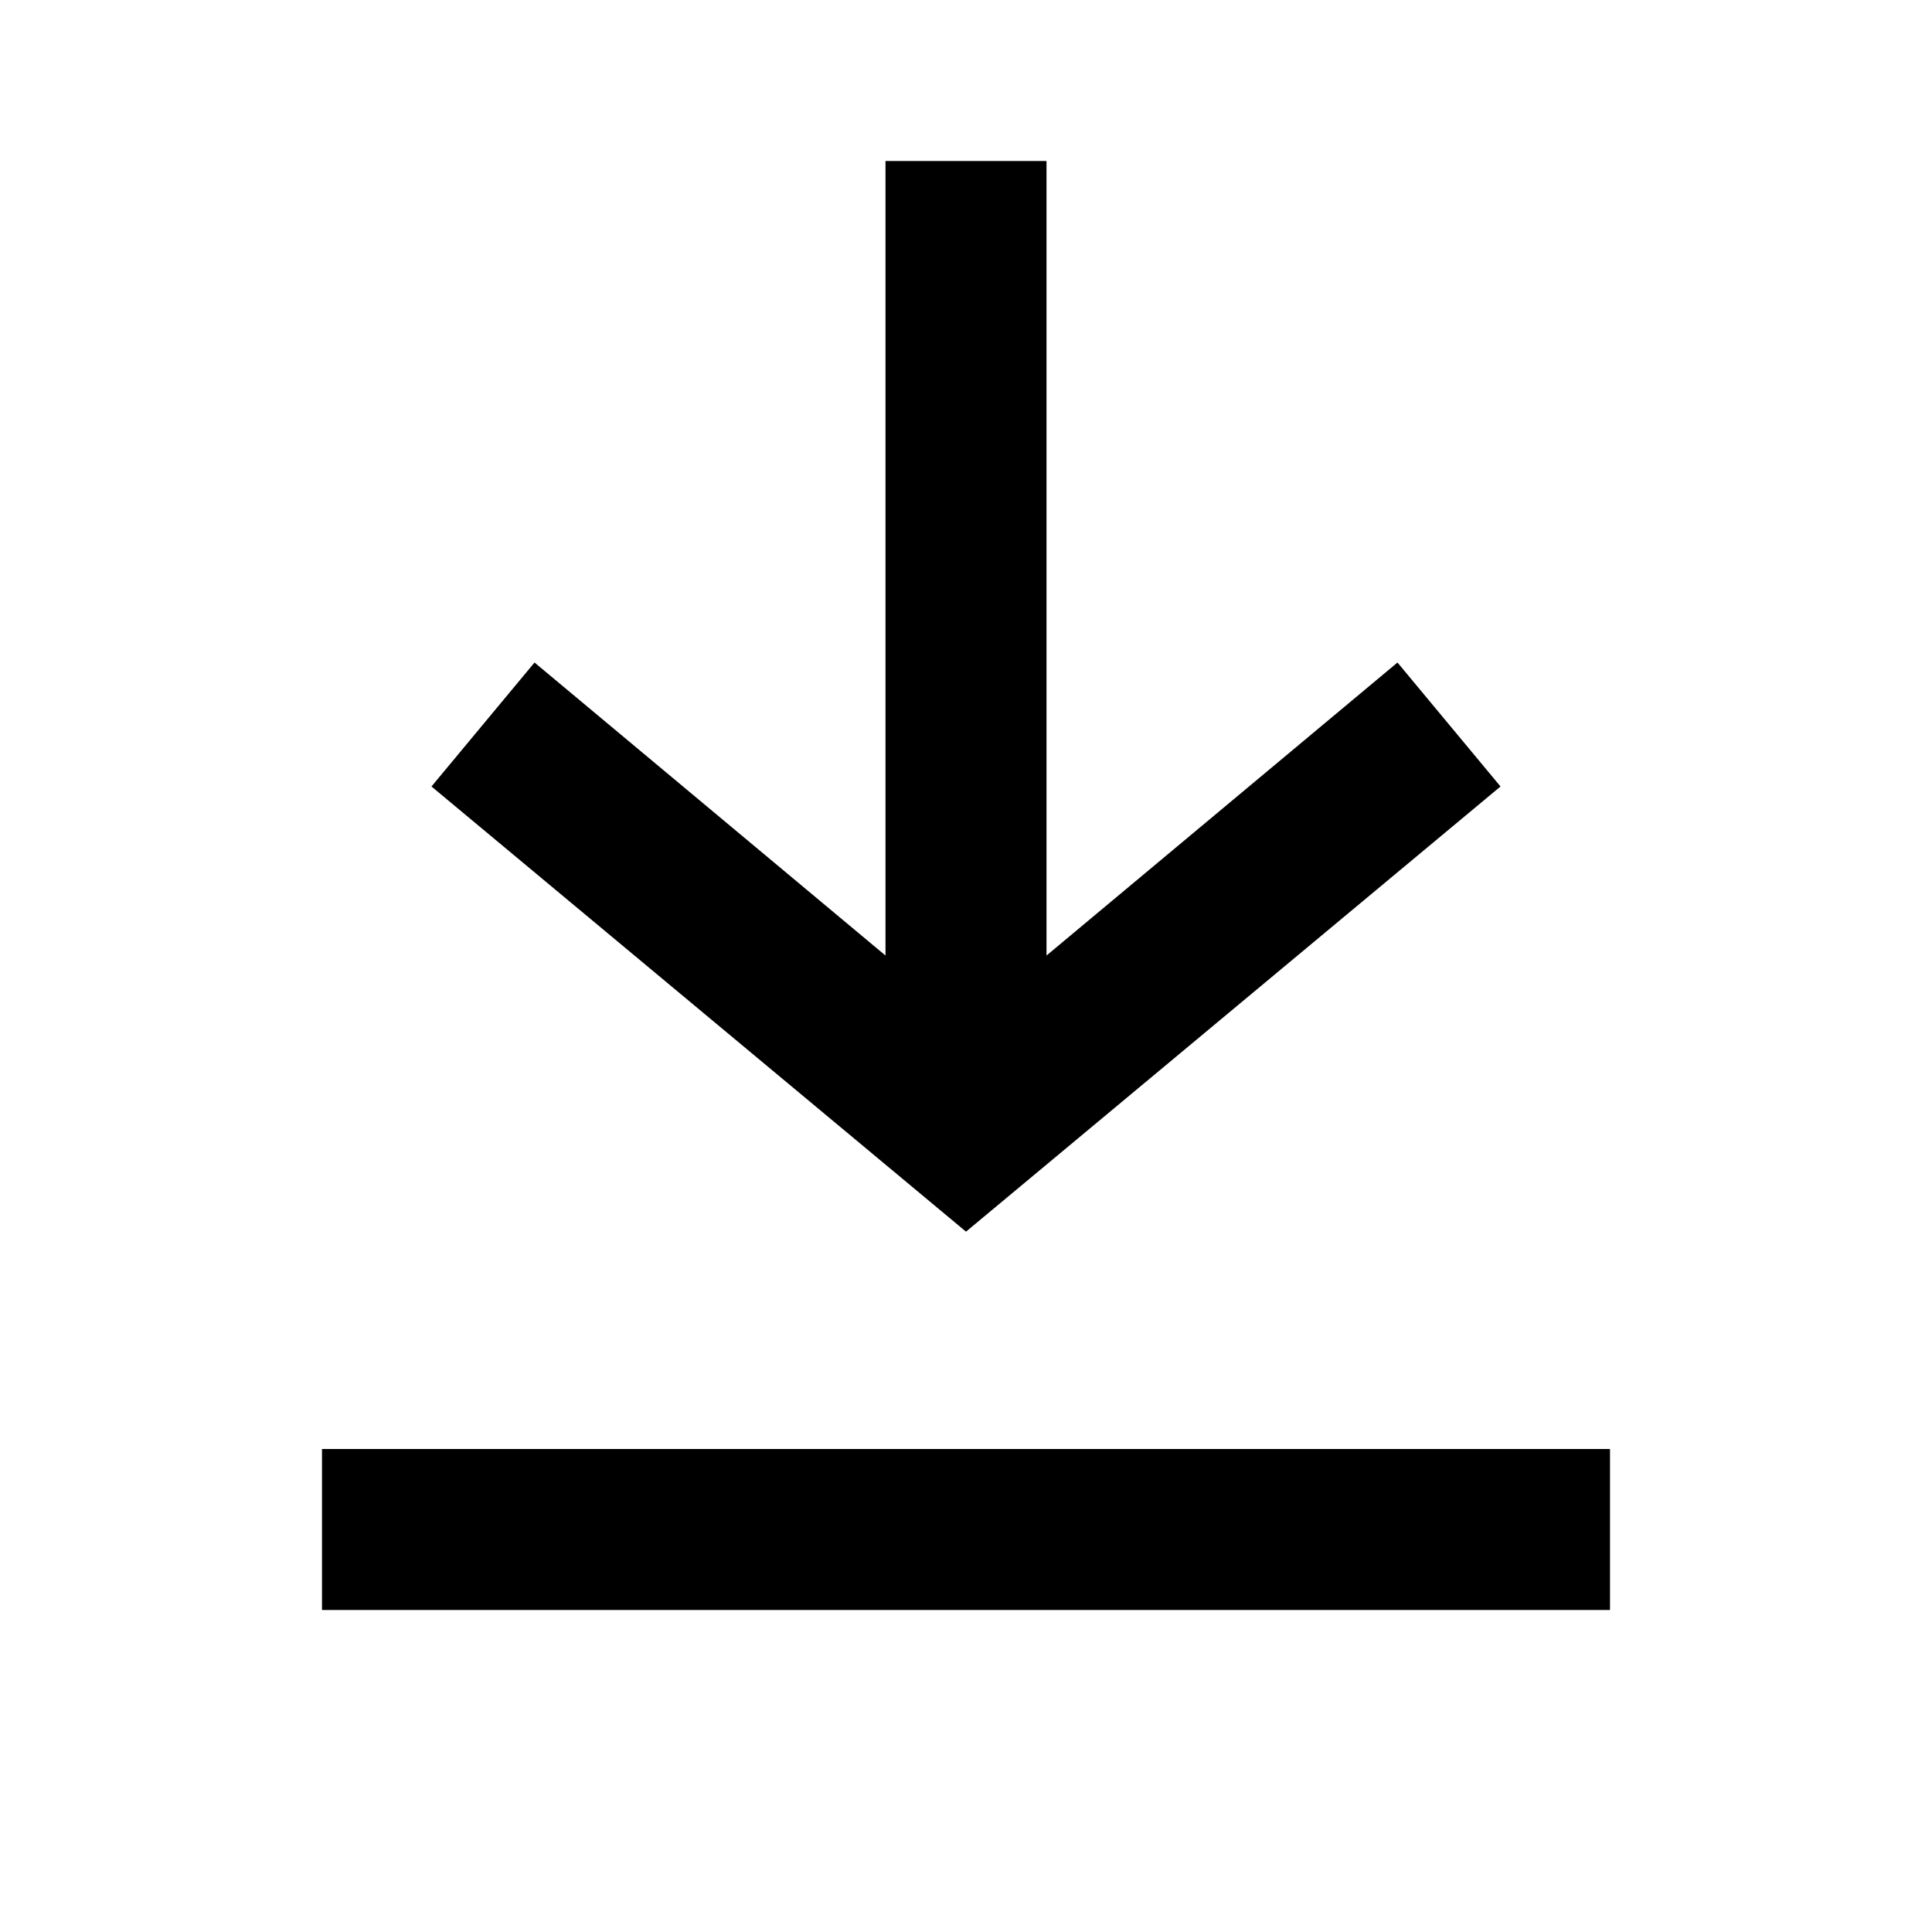
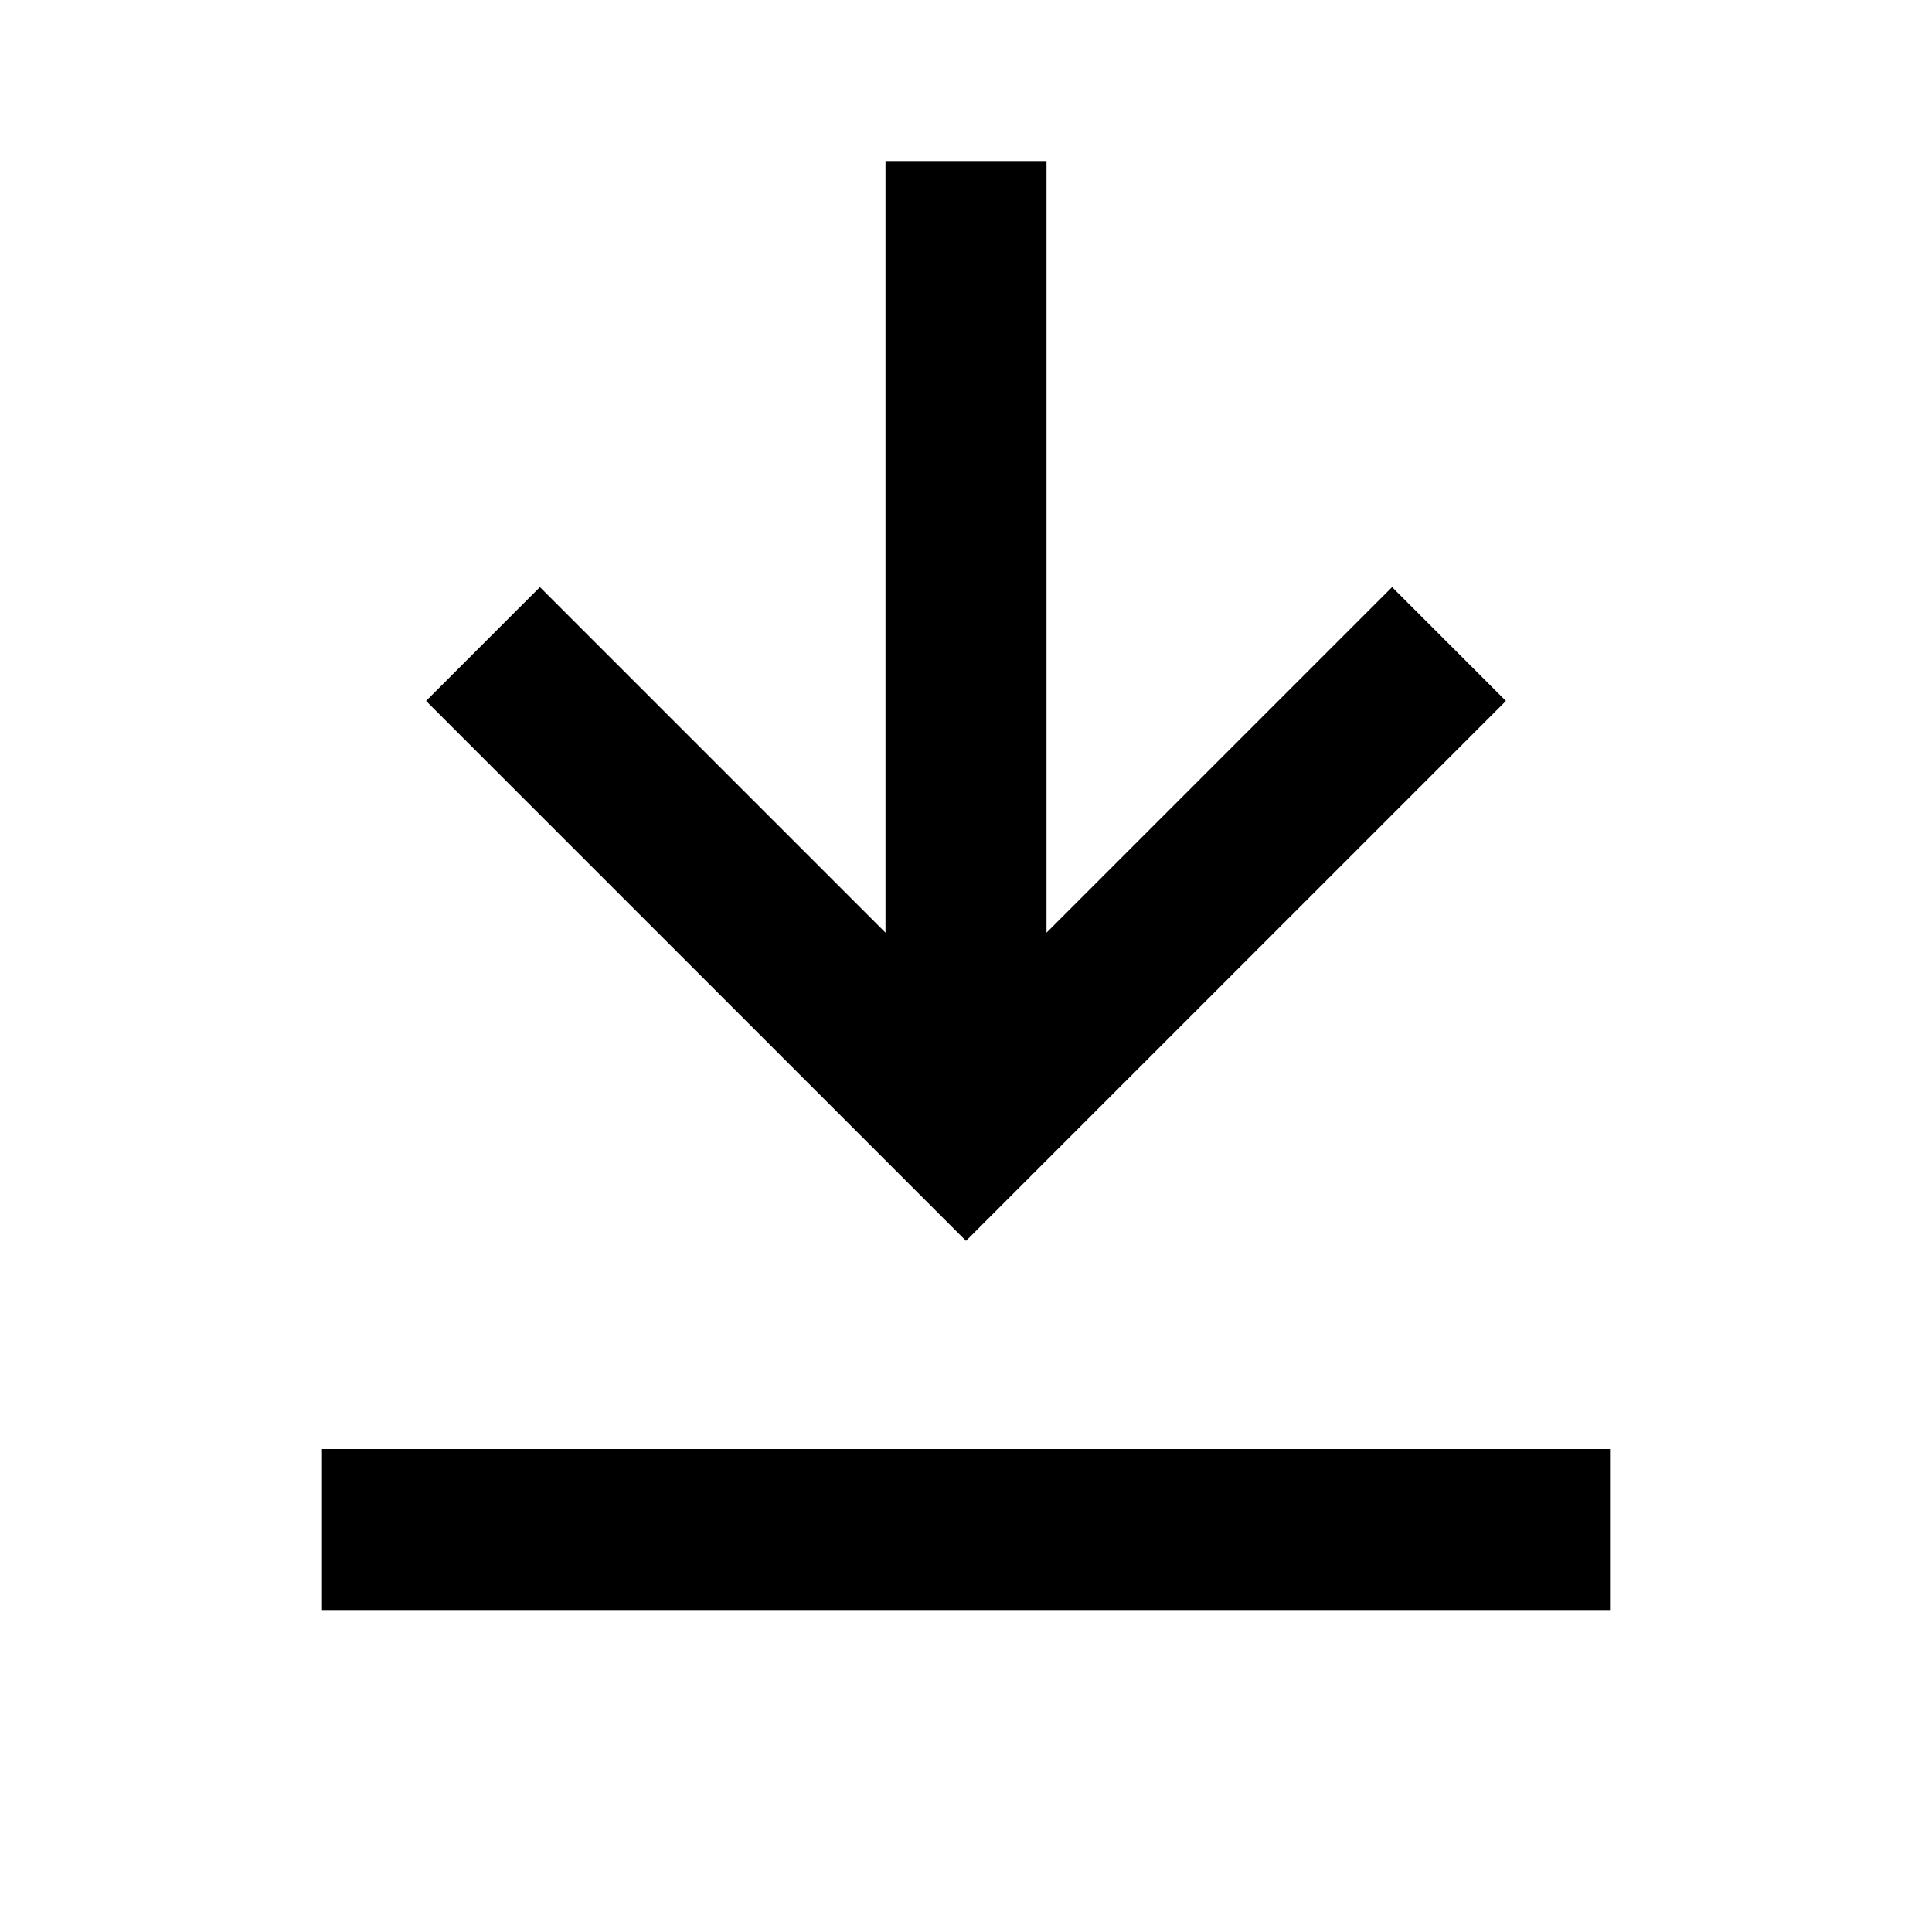
- <svg xmlns="http://www.w3.org/2000/svg" width="512px" height="512px" viewBox="0 0 512 512" version="1.1">
-   <g id="Page-1" stroke="none" stroke-width="1" fill="none" fill-rule="evenodd">
-     <g id="icon" fill="#000000" transform="translate(85.33333, 42.66667)">
-       <path d="M312.32,165.76 L285.013,132.907 L192,210.56 L192,7.10542736e-15 L149.333,7.10542736e-15 L149.333,210.56 L56.32,132.907 L29.013,165.76 L170.667,283.733 L312.32,165.76 L312.32,165.76 Z M1.42108547e-14,341.333 L341.333,341.333 L341.333,384 L1.42108547e-14,384 L1.42108547e-14,341.333 Z" id="Combined-Shape" />
-     </g>
-   </g>
+ <svg xmlns="http://www.w3.org/2000/svg" width="512" height="512" viewBox="0 0 512 512" fill="none">
+   <path d="M426.666 426.667H85.333V384H426.666V426.667ZM277.333 247.167L368.916 155.584L399.083 185.75L256 328.834L112.916 185.75L143.083 155.584L234.666 247.166V42.667H277.333V247.167Z" fill="black" />
</svg>
